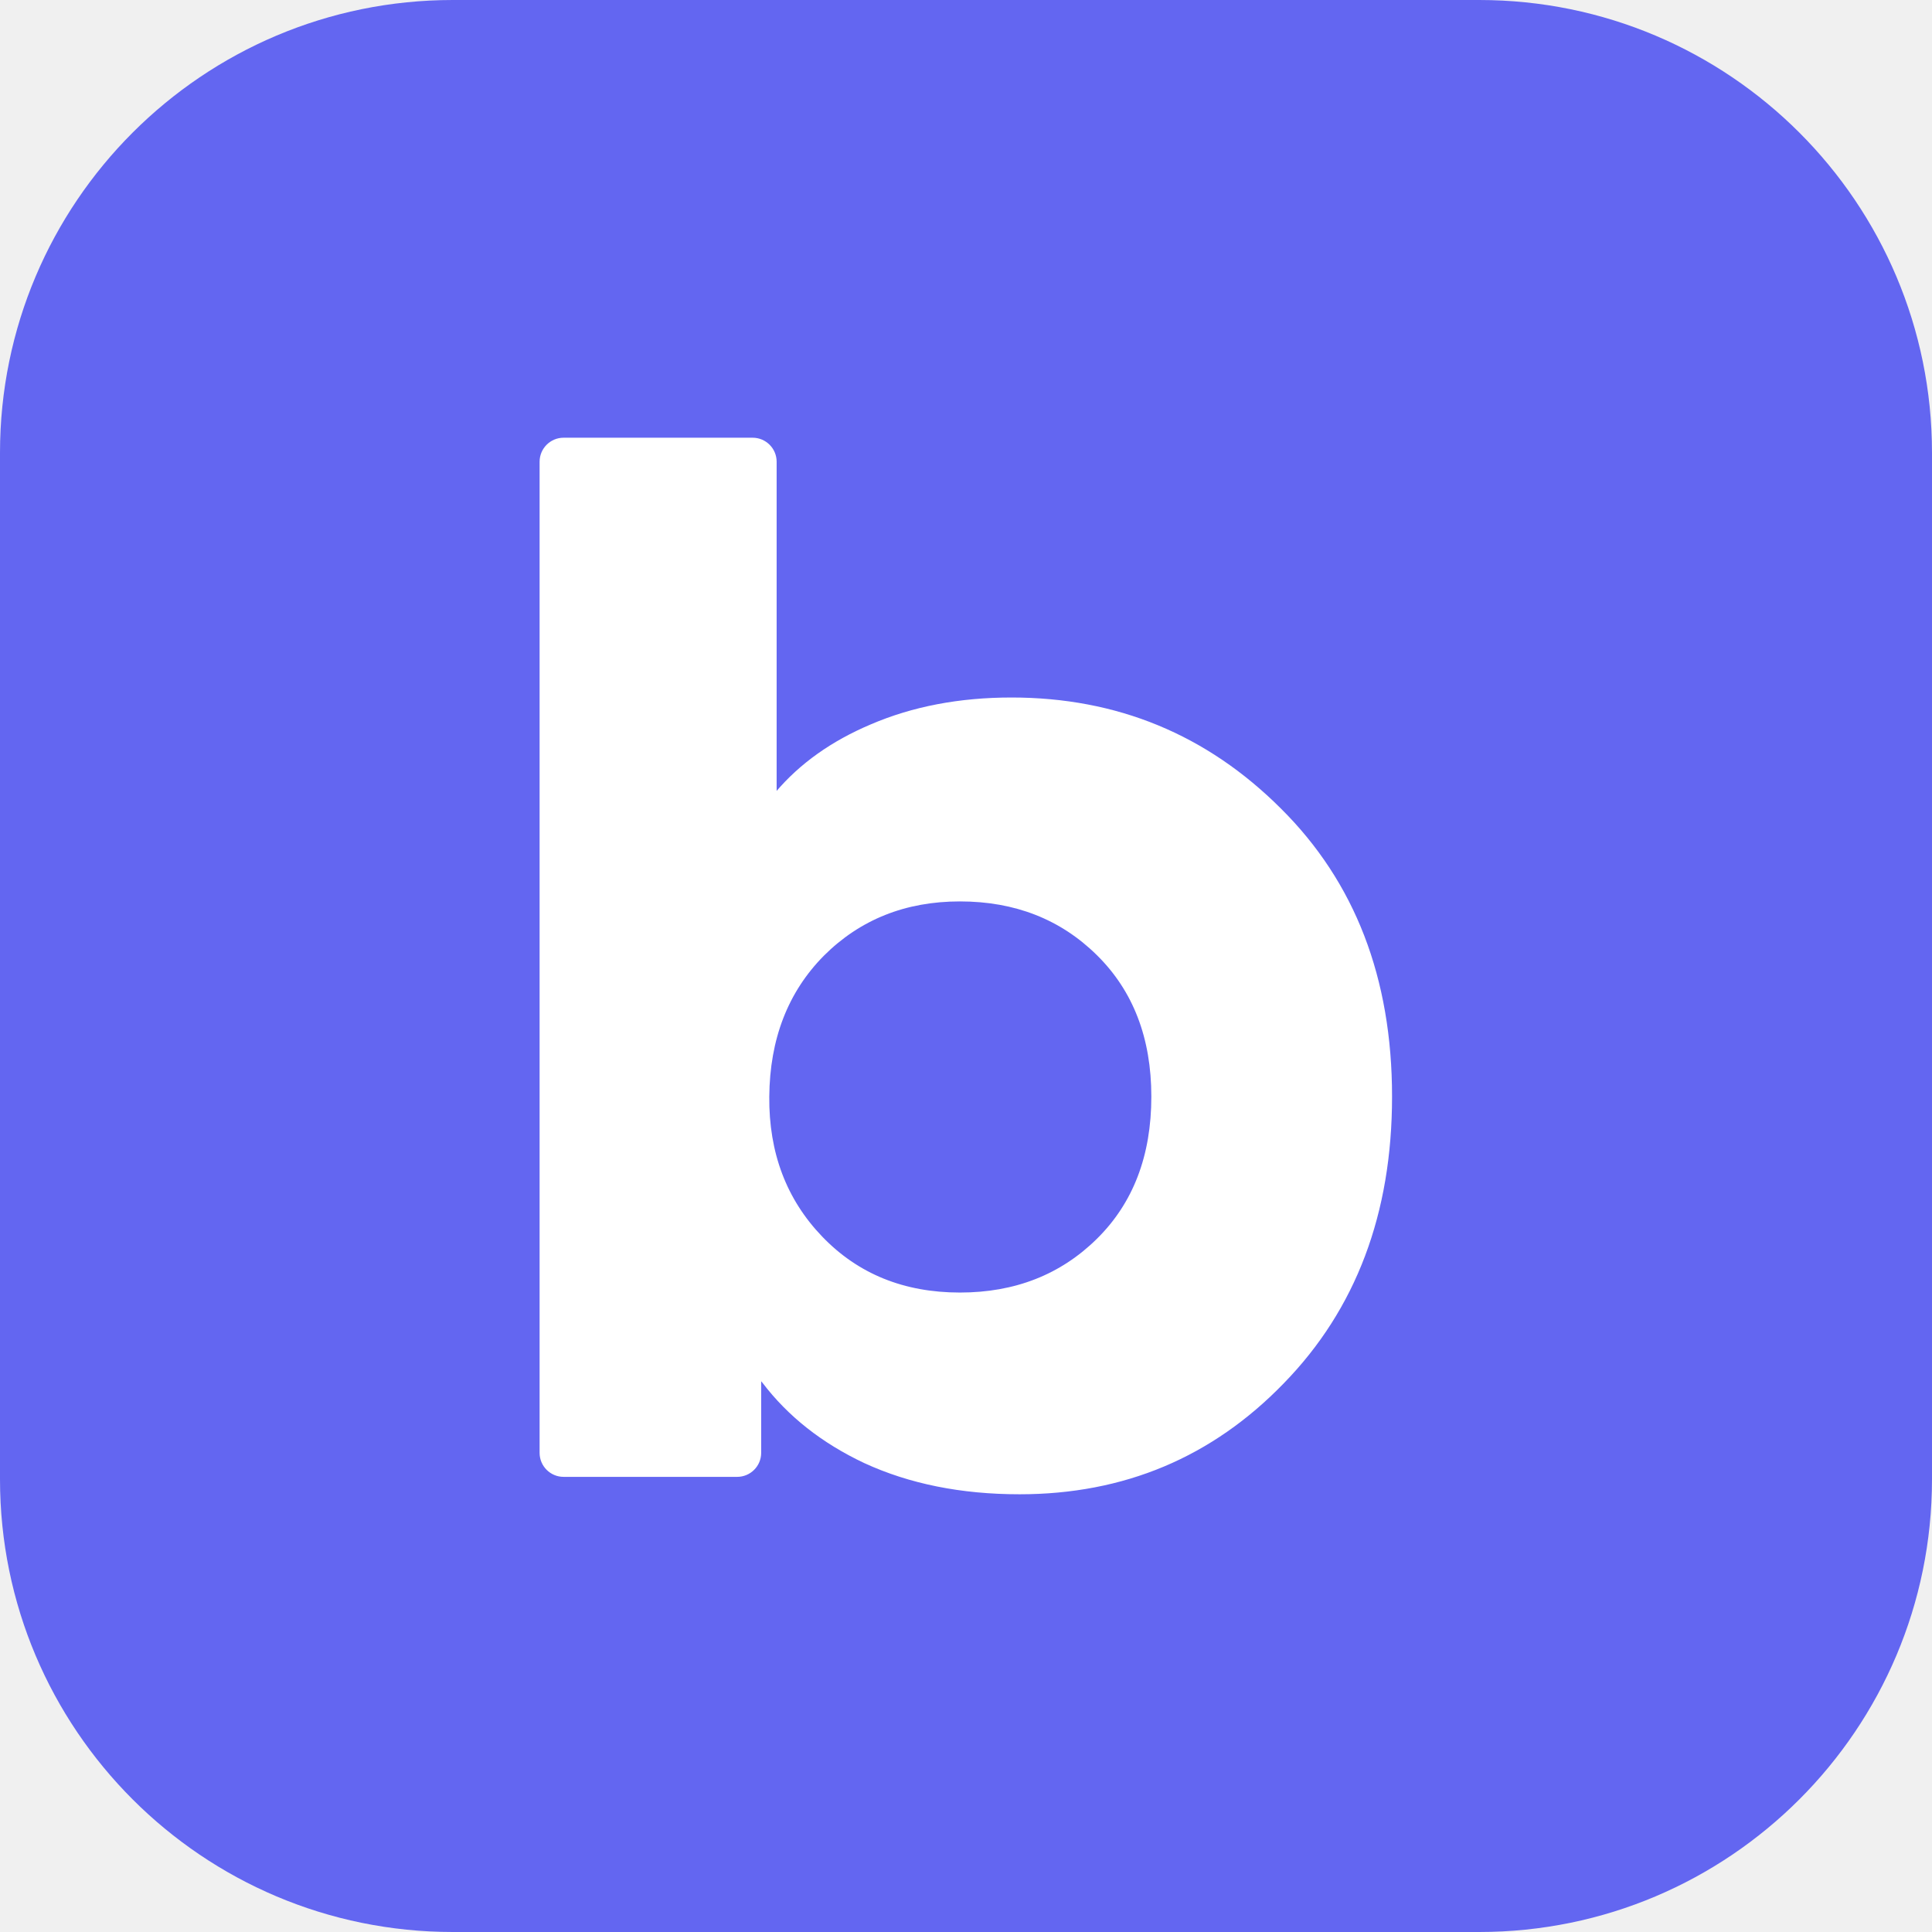
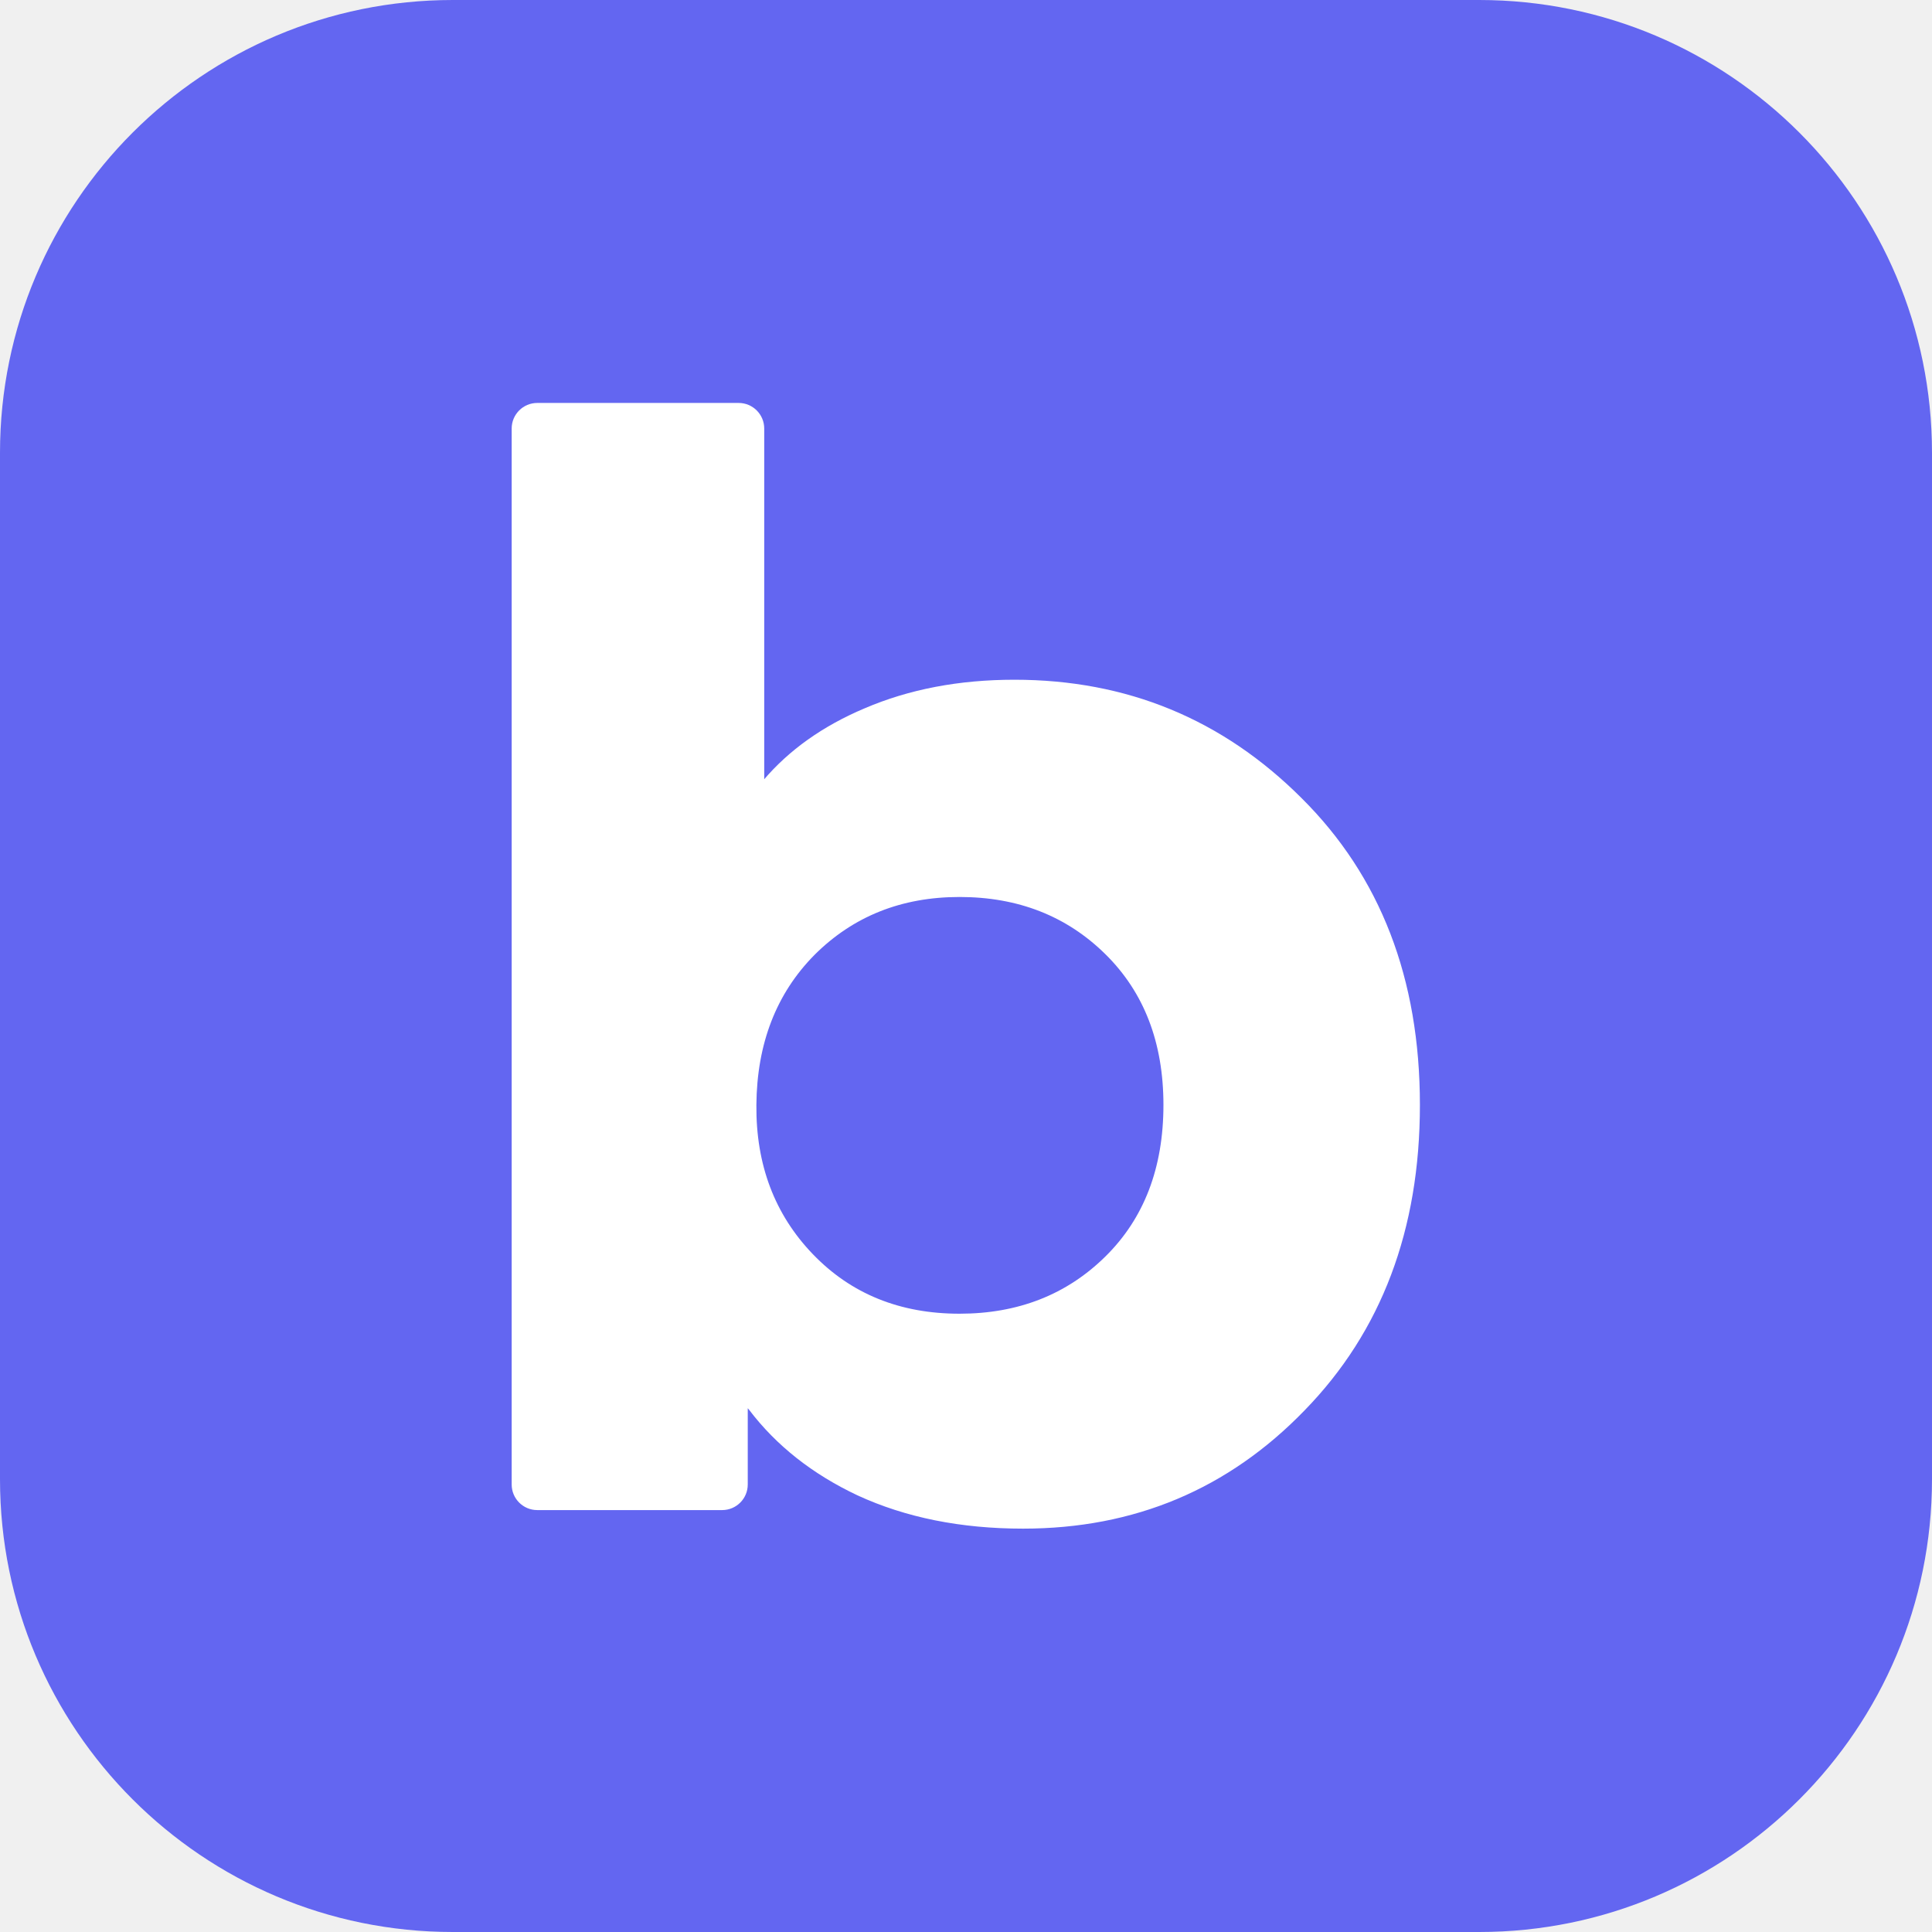
<svg xmlns="http://www.w3.org/2000/svg" width="512" height="512" viewBox="0 0 512 512" fill="none">
  <rect width="512" height="512" rx="120" fill="#6366F1" />
-   <g transform="translate(143 116) scale(1.5909)">
-     <path d="M79.952 176C70.223 176 61.599 174.267 54.078 170.802C47.026 167.478 41.375 163.019 37.126 157.427C36.594 156.727 35.774 156.297 34.895 156.297H34.398C32.126 156.297 31.021 153.519 32.673 151.959C34.275 150.445 36.91 151.581 36.91 153.785V169.099C36.91 171.308 35.119 173.099 32.91 173.099H4C1.791 173.099 0 171.308 0 169.099V4C0 1.791 1.791 0 4 0H35.485C37.694 0 39.485 1.791 39.485 4V59.066C39.485 59.094 39.473 59.12 39.451 59.138C39.364 59.209 39.255 59.1 39.328 59.014C43.349 54.269 48.633 50.514 55.181 47.747C62.13 44.766 69.937 43.275 78.603 43.275C96.179 43.275 111.139 49.44 123.484 61.769C135.828 74.018 142 90.015 142 109.758C142 129.26 135.991 145.176 123.974 157.506C112.039 169.835 97.364 176 79.952 176ZM70.019 142.396C79.175 142.396 86.778 139.414 92.827 133.451C98.877 127.487 101.902 119.59 101.902 109.758C101.902 100.007 98.877 92.15 92.827 86.187C86.778 80.223 79.175 77.242 70.019 77.242C60.945 77.242 53.383 80.264 47.333 86.308C41.366 92.352 38.341 100.169 38.259 109.758C38.177 119.106 41.12 126.883 47.088 133.088C53.056 139.293 60.7 142.396 70.019 142.396Z" fill="#fff" />
+   <g transform="scale(1.695)">
+     <path d="M159.952 239C150.223 239 141.599 237.267 134.078 233.802C127.026 230.478 121.375 226.019 117.126 220.427C116.594 219.727 115.774 219.297 114.895 219.297H114.398C112.126 219.297 111.021 216.519 112.673 214.959C114.275 213.445 116.91 214.581 116.91 216.785V232.099C116.91 234.308 115.119 236.099 112.91 236.099H84C81.791 236.099 80 234.308 80 232.099V67C80 64.791 81.791 63 84 63H115.485C117.694 63 119.485 64.791 119.485 67V122.066C119.485 122.094 119.473 122.12 119.451 122.138C119.364 122.209 119.255 122.1 119.328 122.014C123.349 117.269 128.633 113.514 135.181 110.747C142.13 107.766 149.937 106.275 158.603 106.275C176.179 106.275 191.139 112.44 203.484 124.769C215.828 137.018 222 153.015 222 172.758C222 192.26 215.991 208.176 203.974 220.506C192.039 232.835 177.364 239 159.952 239ZM150.019 205.396C159.175 205.396 166.778 202.414 172.827 196.451C178.877 190.487 181.902 182.59 181.902 172.758C181.902 163.007 178.877 155.15 172.827 149.187C166.778 143.223 159.175 140.242 150.019 140.242C140.945 140.242 133.383 143.264 127.333 149.308C121.366 155.352 118.341 163.168 118.259 172.758C118.177 182.106 121.12 189.883 127.088 196.088C133.056 202.293 140.699 205.396 150.019 205.396Z" fill="white" />
  </g>
</svg>
